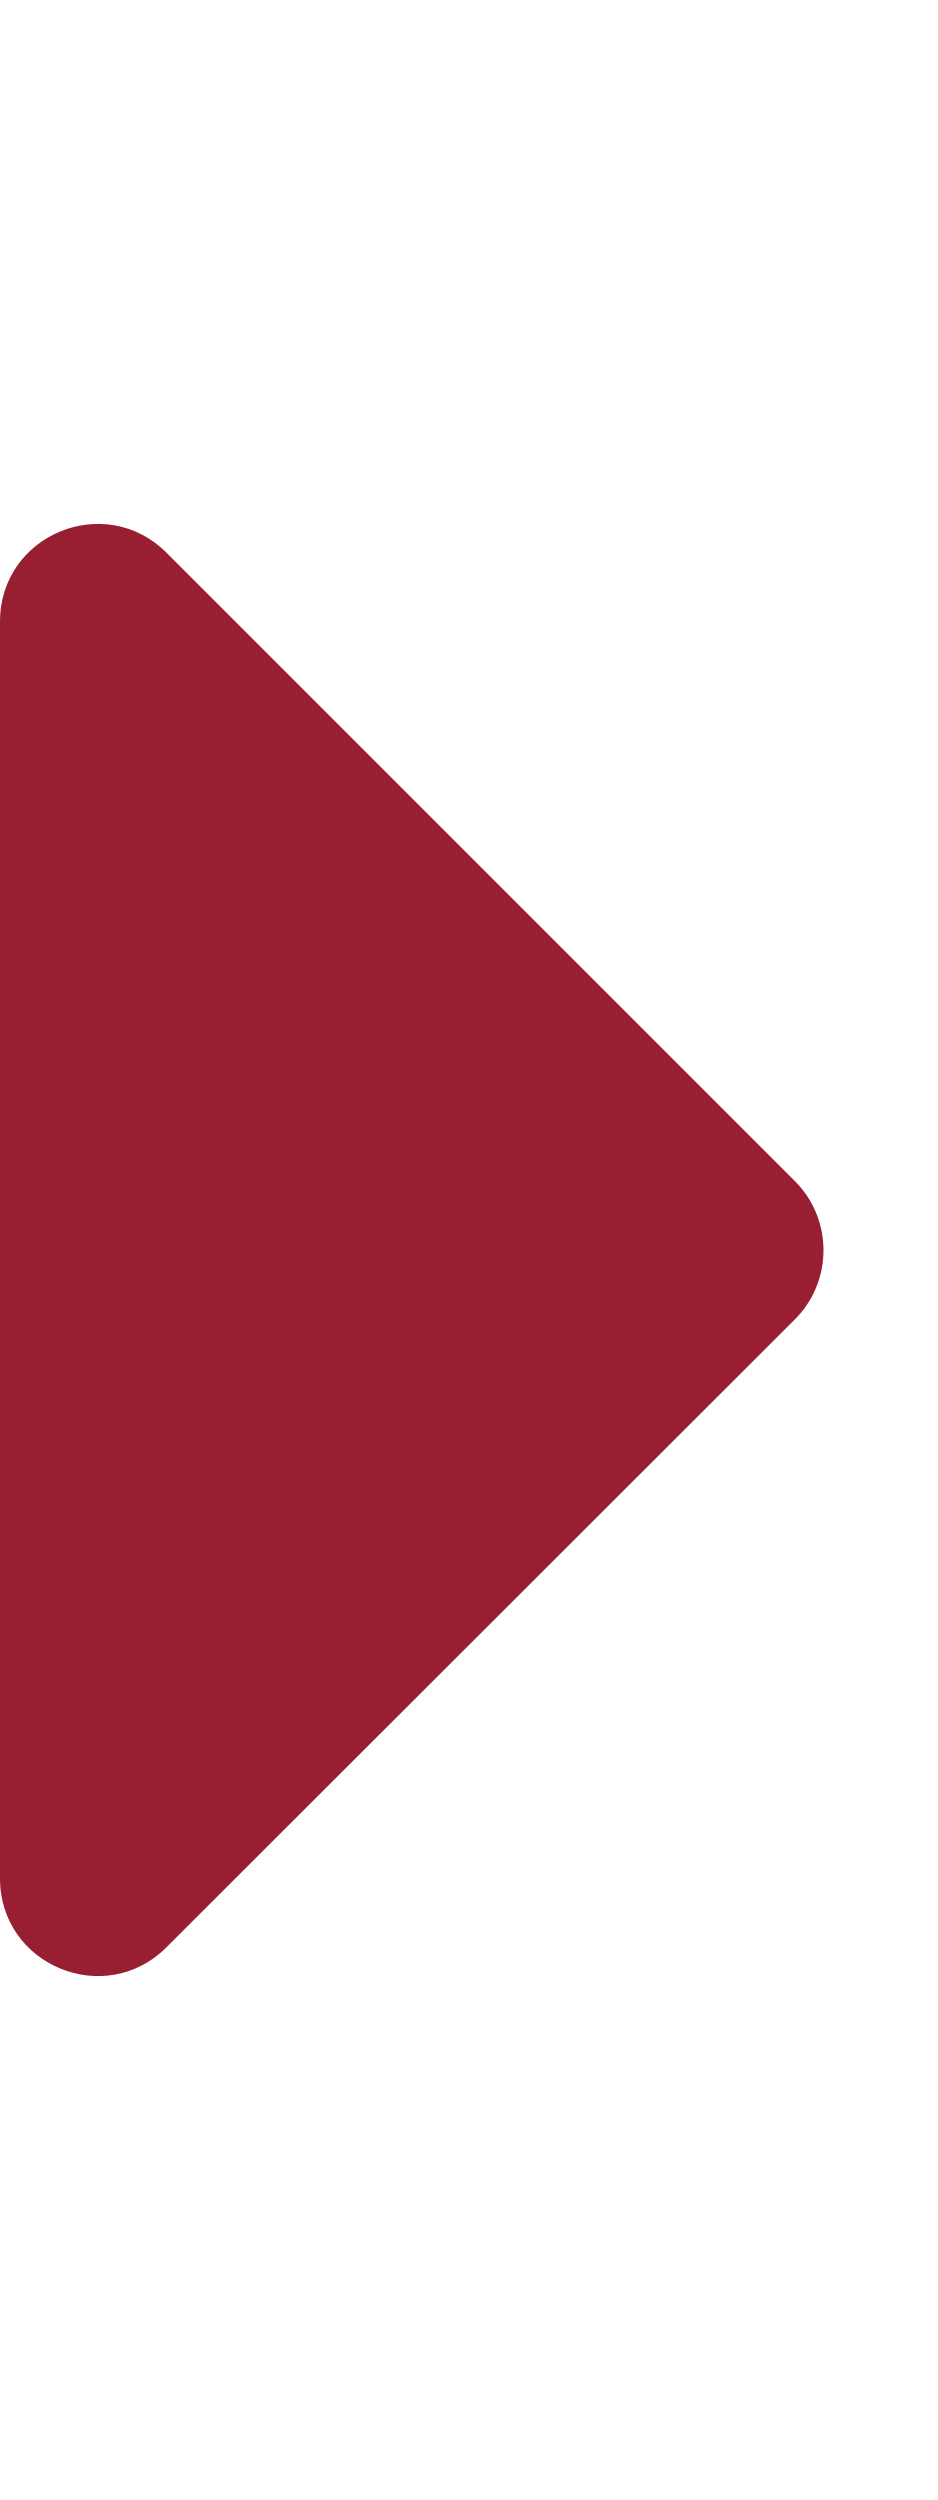
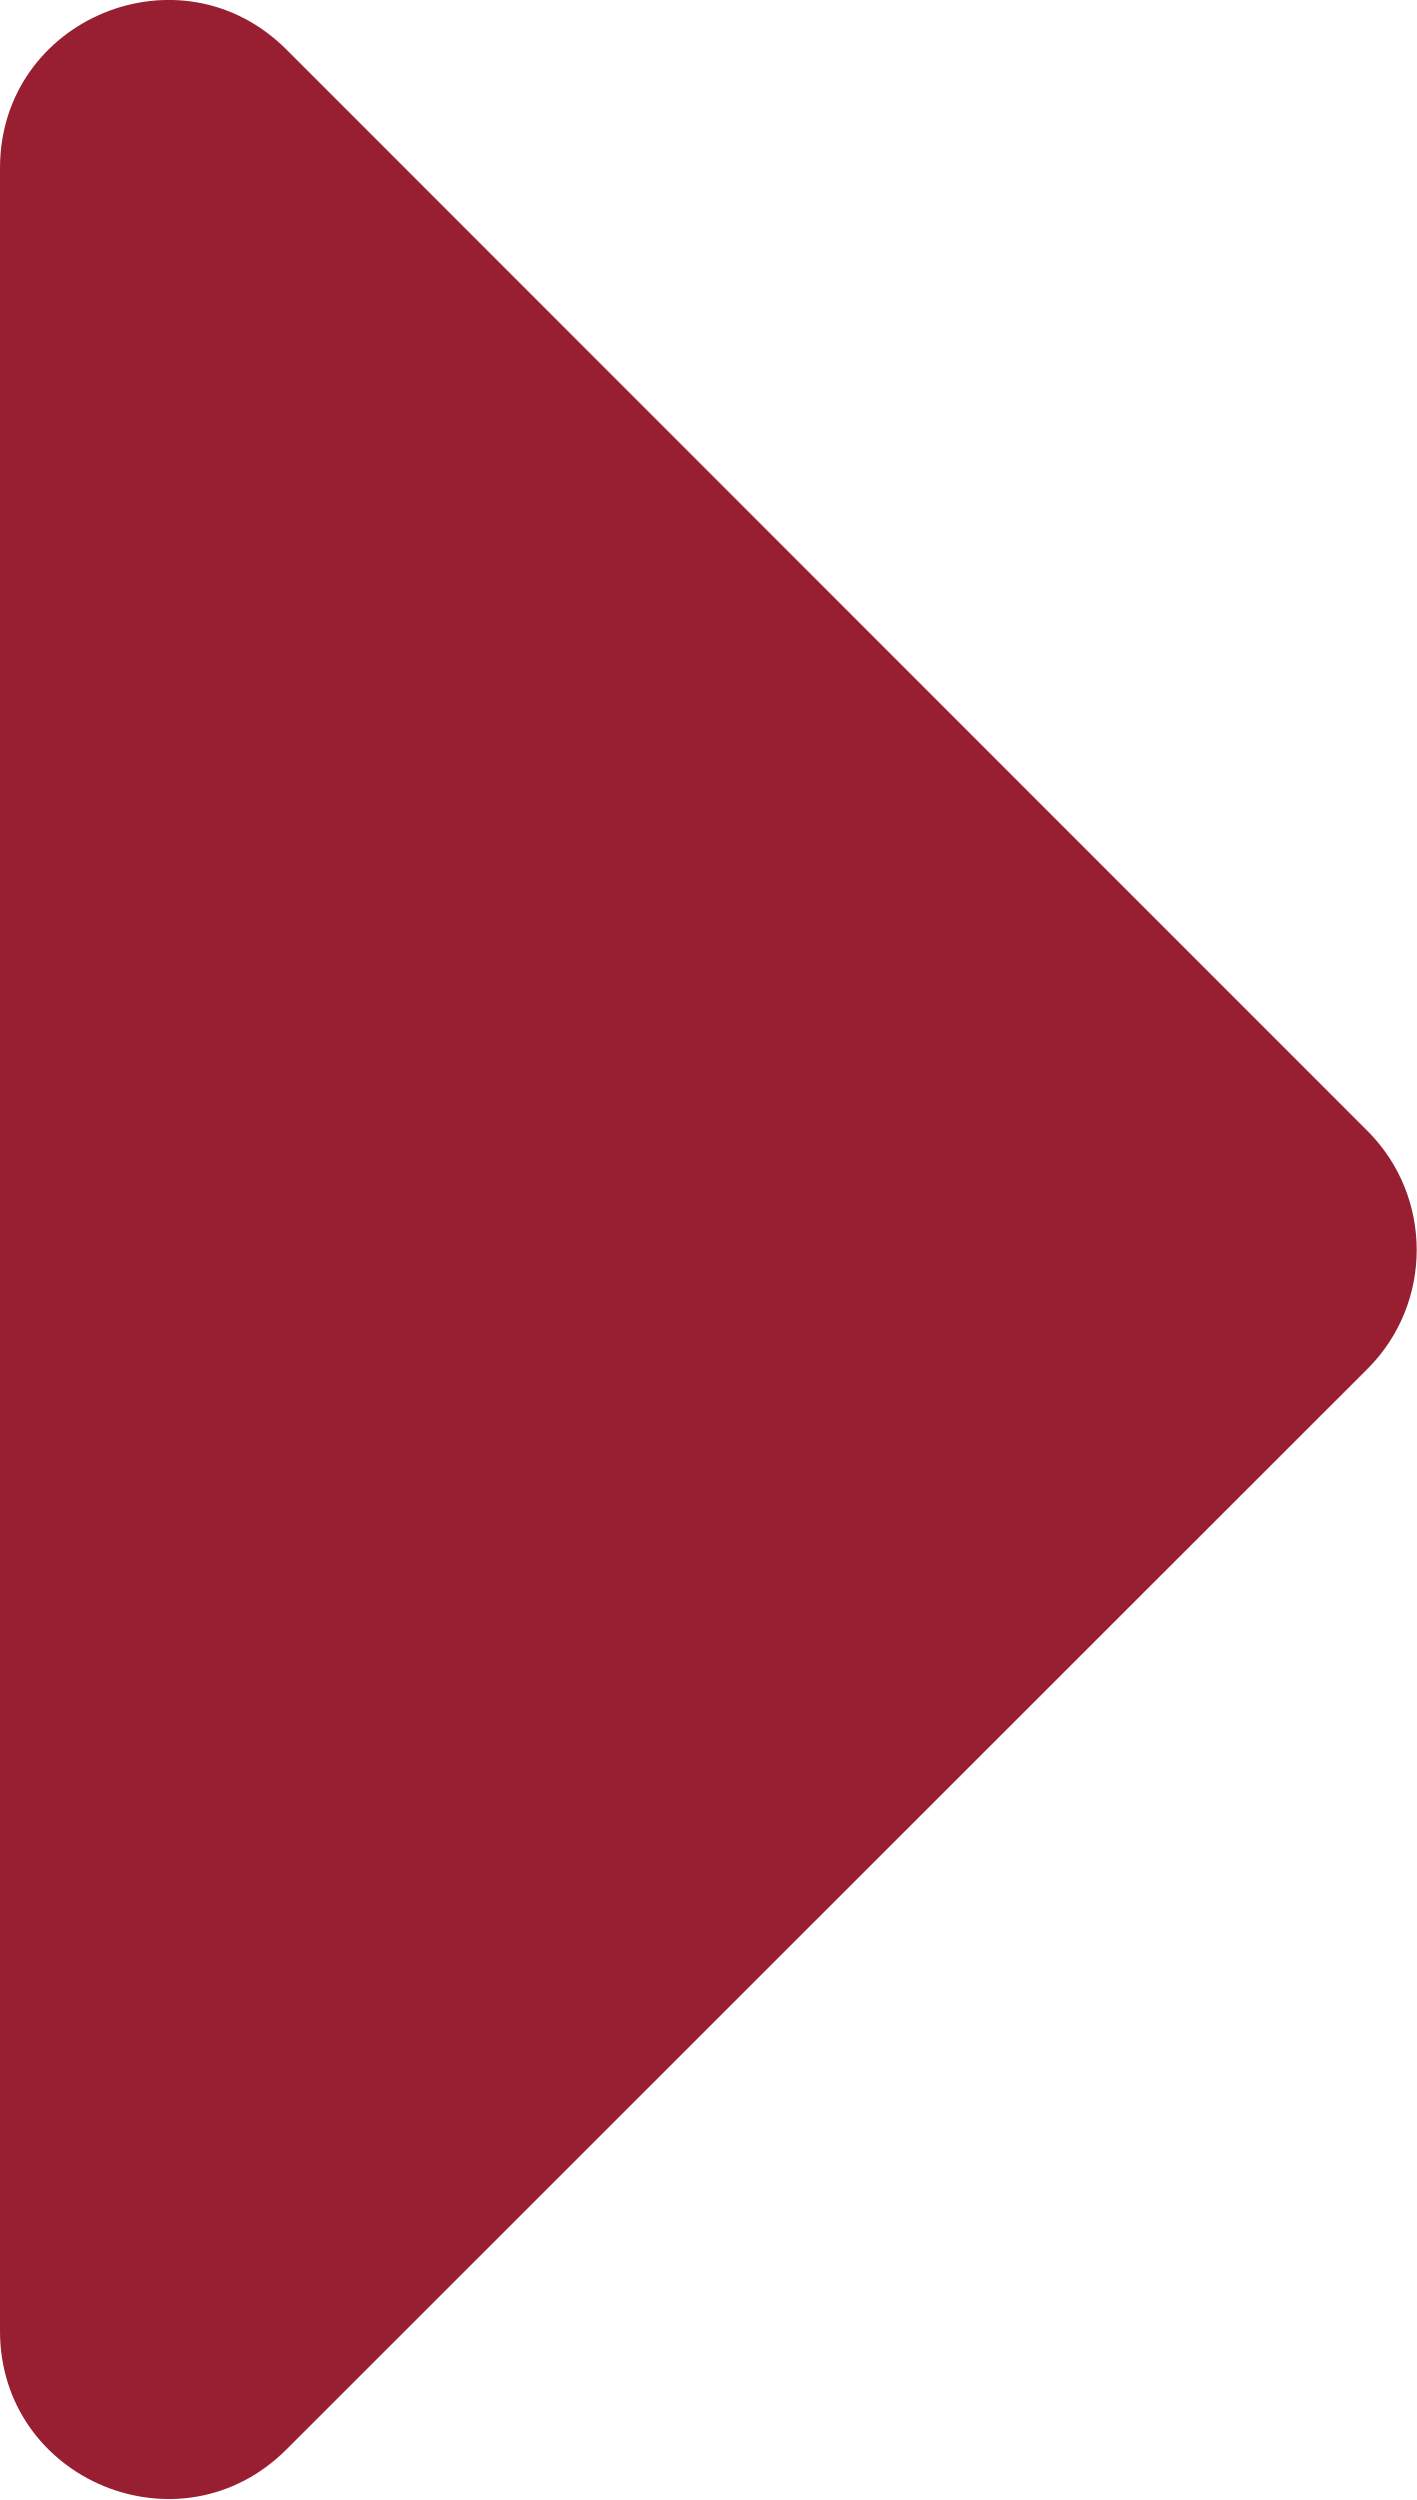
- <svg xmlns="http://www.w3.org/2000/svg" version="1.1" id="Layer_1" x="0px" y="0px" viewBox="0 0 192 512" style="enable-background:new 0 0 192 512;" xml:space="preserve">
+ <svg xmlns="http://www.w3.org/2000/svg" version="1.1" id="Layer_1" x="0px" y="0px" viewBox="0 0 168.6 297.4" style="enable-background:new 0 0 168.6 297.4;" xml:space="preserve">
  <style type="text/css">
	.st0{fill:#981E32;}
</style>
-   <path class="st0" d="M0,384.7V127.3c0-17.8,21.5-26.7,34.1-14.1l128.7,128.7c7.8,7.8,7.8,20.5,0,28.3L34.1,398.8  C21.5,411.4,0,402.5,0,384.7z" />
+   <path class="st0" d="M0,277.4V20C0,2.2,21.5-6.7,34.1,5.9l128.7,128.7c7.8,7.8,7.8,20.5,0,28.3L34.1,291.5  C21.5,304.1,0,295.2,0,277.4z" />
</svg>
